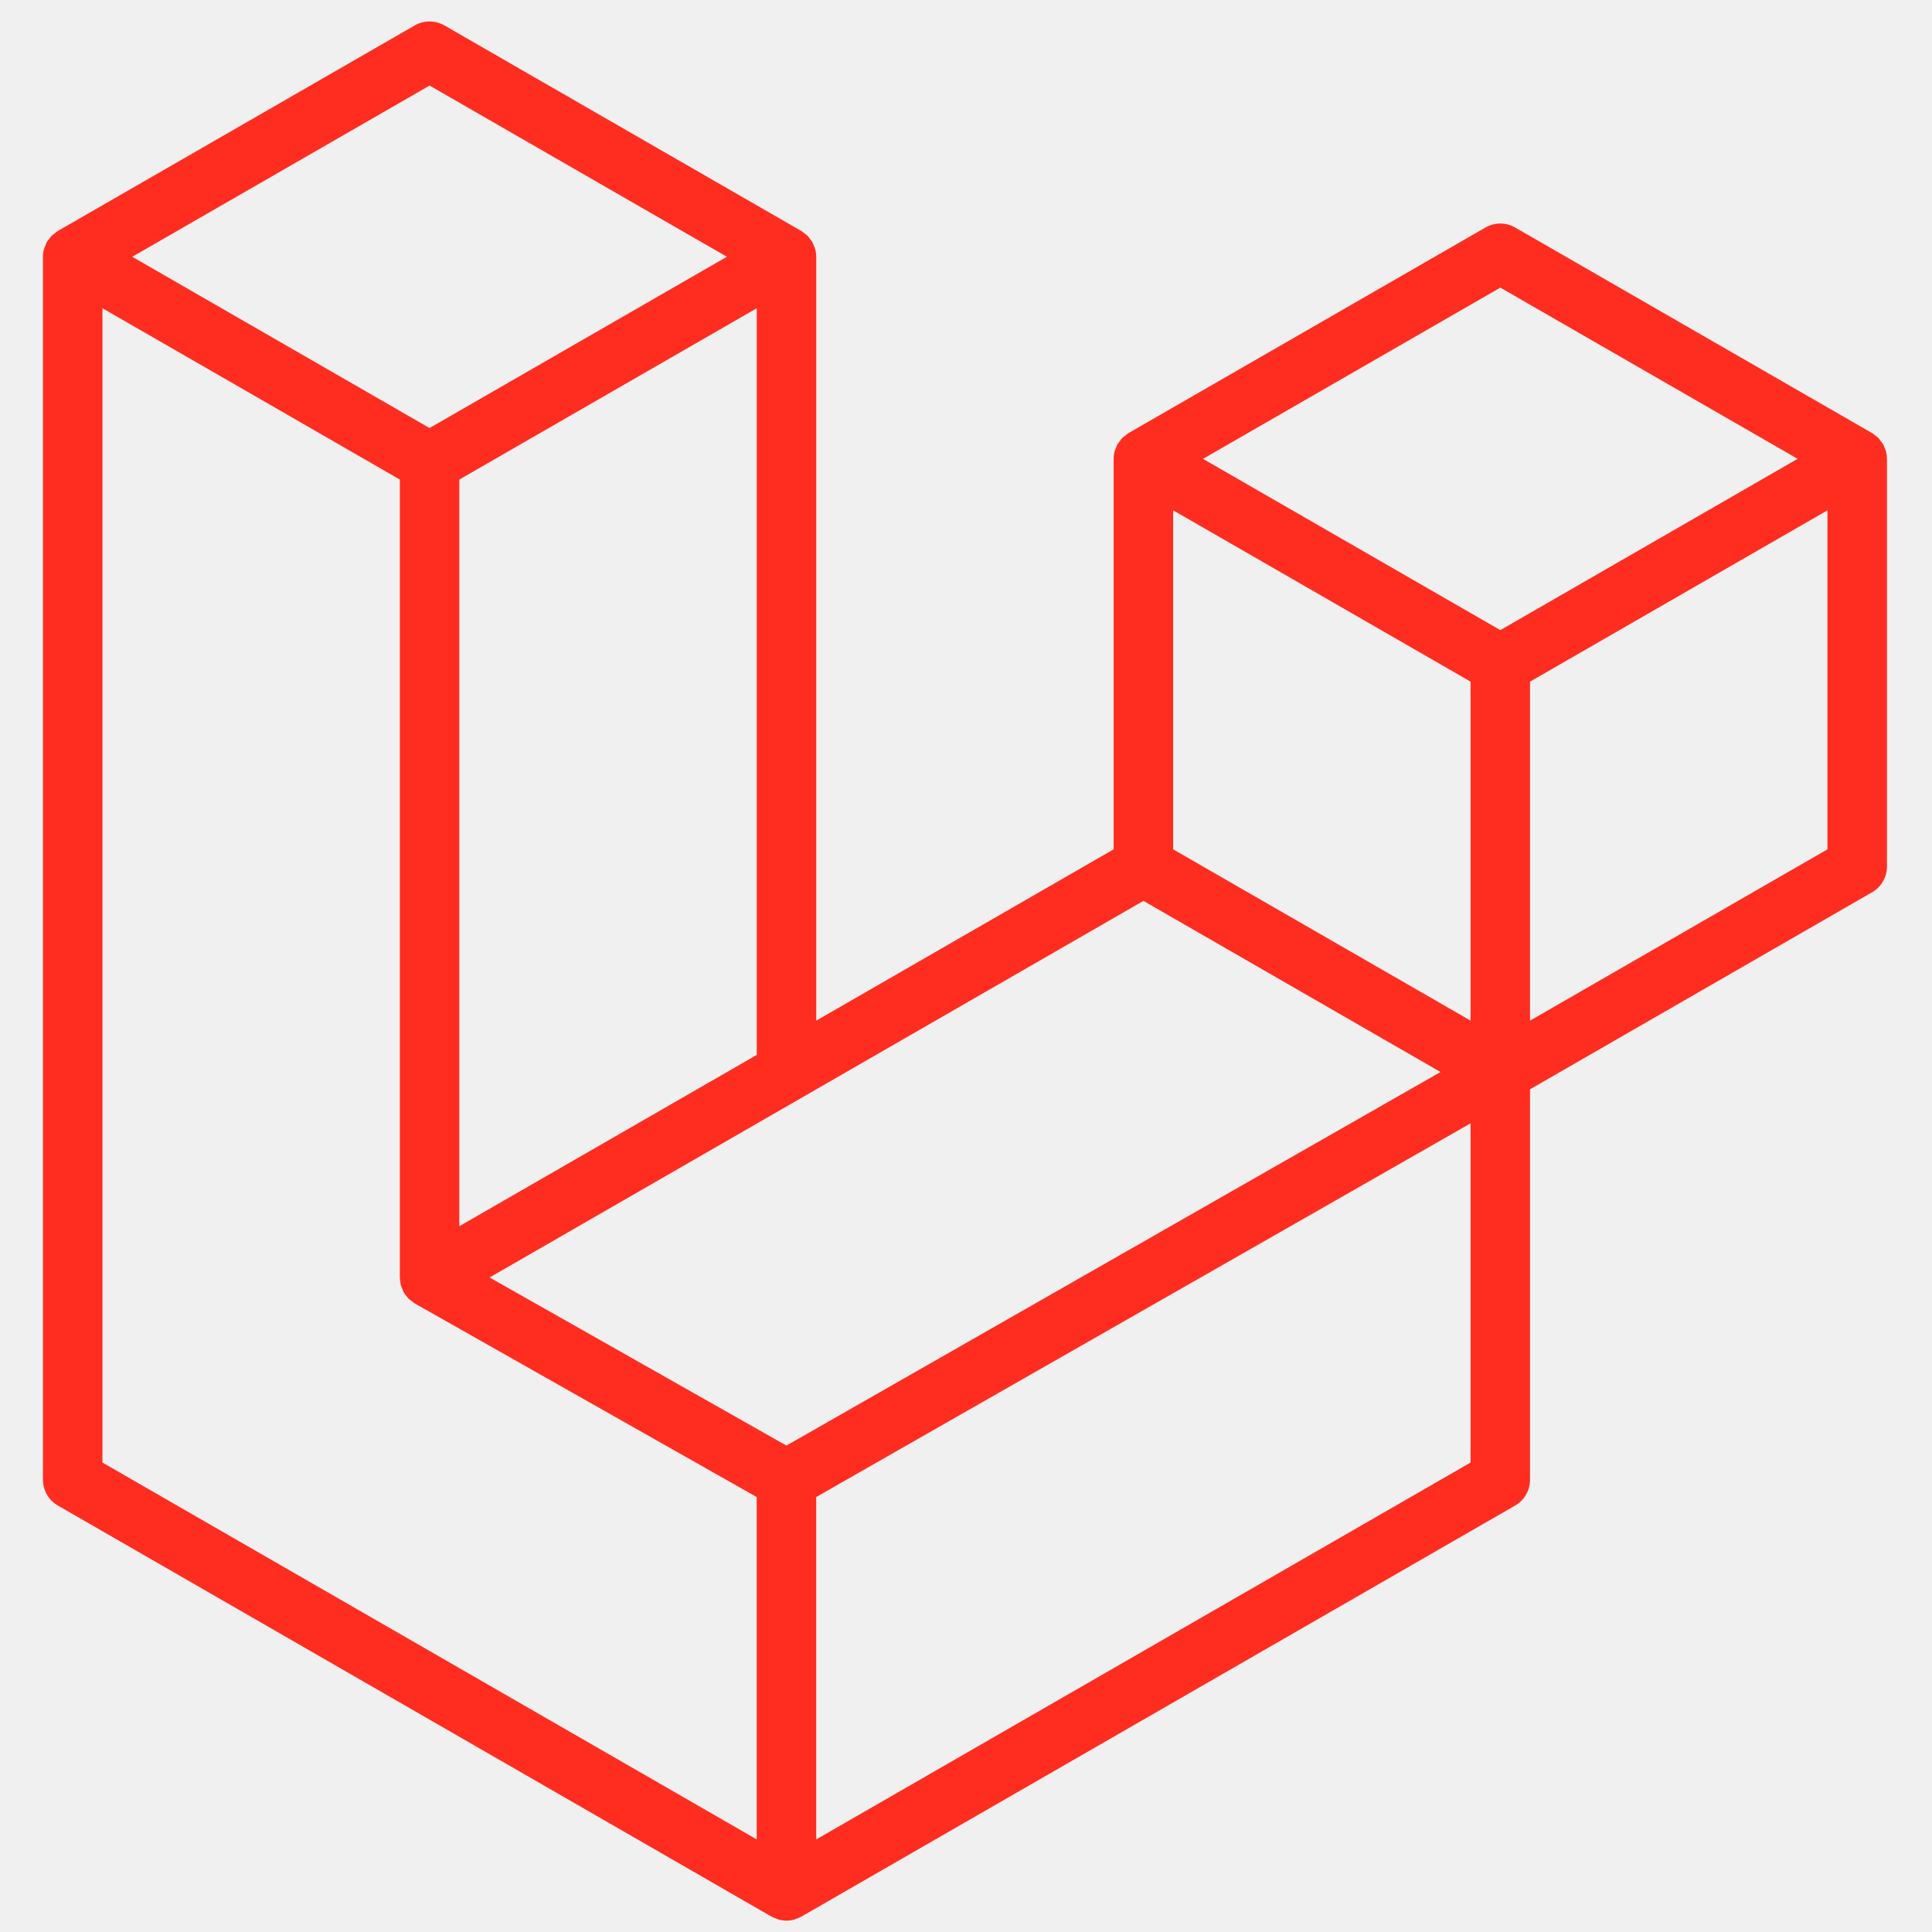
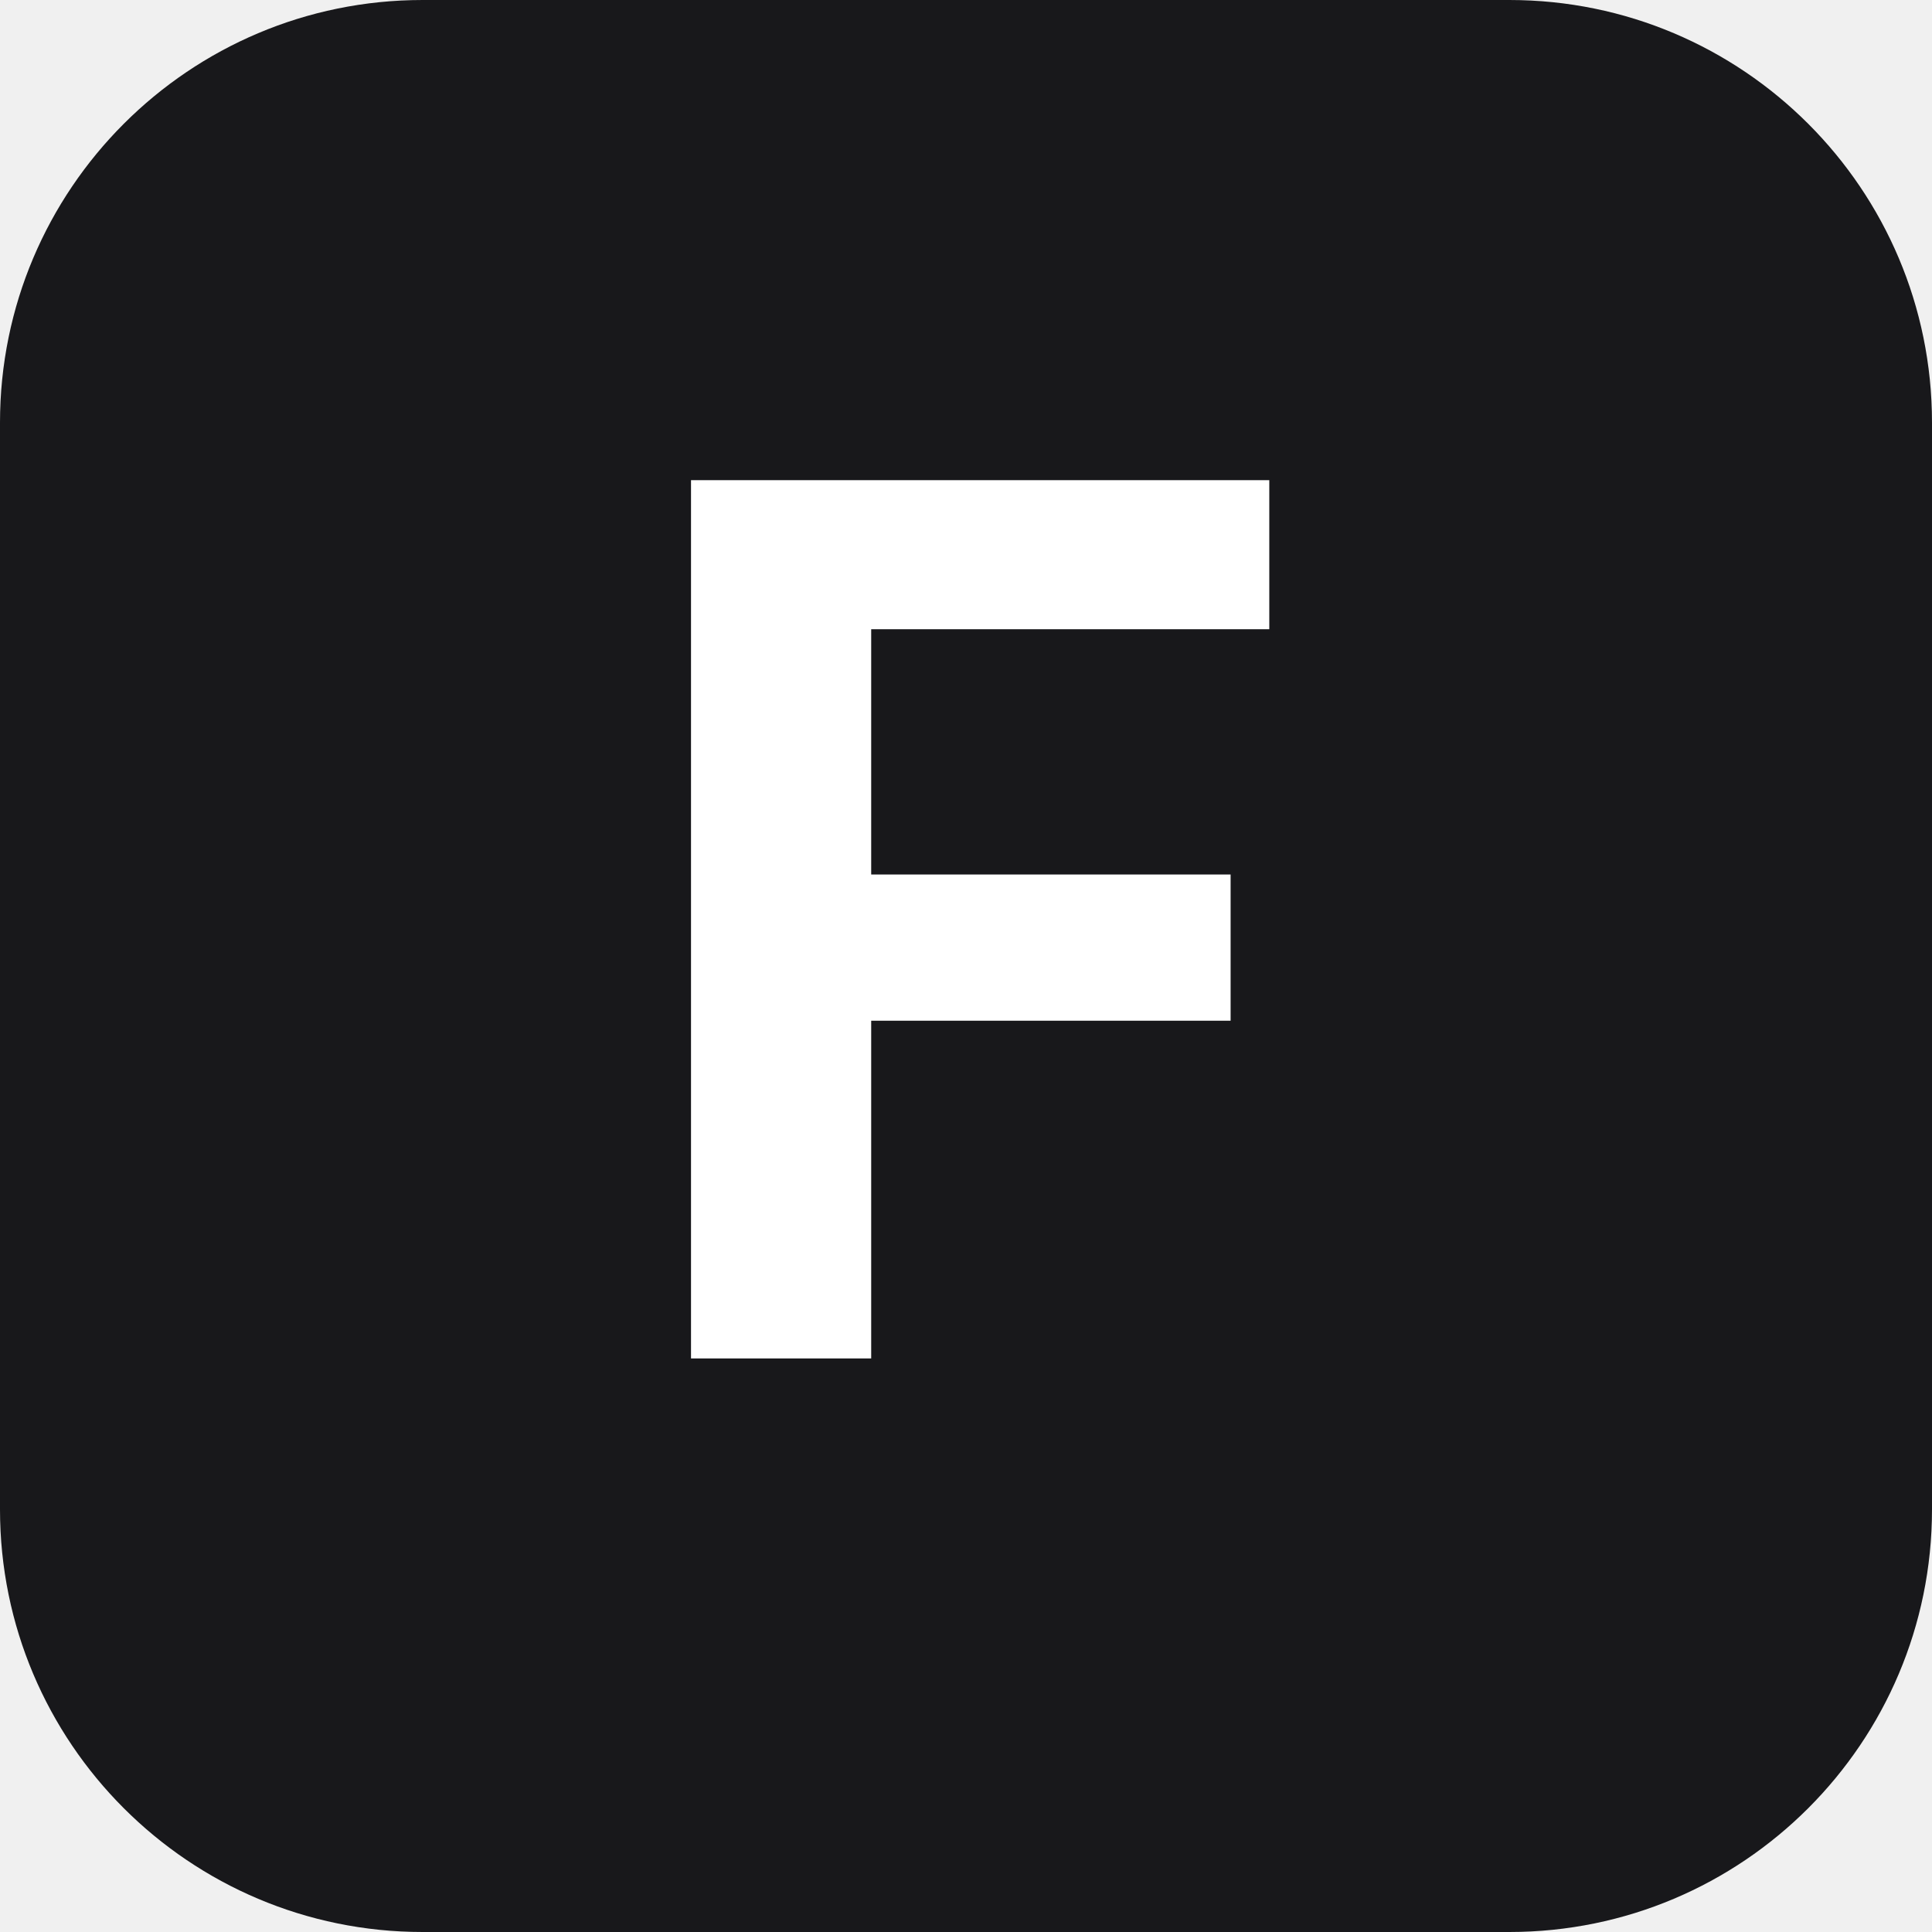
- <svg xmlns="http://www.w3.org/2000/svg" width="166" height="166" viewBox="0 0 166 166" fill="none">
-   <path fill-rule="evenodd" clip-rule="evenodd" d="M162.041 38.759C162.099 38.977 162.129 39.201 162.13 39.426V74.452C162.13 74.902 162.011 75.344 161.786 75.733C161.561 76.122 161.237 76.444 160.847 76.668L131.462 93.594V127.141C131.462 128.054 130.977 128.897 130.186 129.357L68.847 164.683C68.707 164.763 68.554 164.814 68.401 164.868C68.343 164.887 68.289 164.922 68.228 164.938C67.8 165.051 67.349 165.051 66.92 164.938C66.85 164.919 66.786 164.881 66.719 164.855C66.579 164.804 66.432 164.76 66.298 164.683L4.972 129.357C4.583 129.133 4.259 128.81 4.034 128.421C3.808 128.032 3.69 127.591 3.689 127.141L3.689 22.063C3.689 21.834 3.721 21.61 3.779 21.393C3.798 21.32 3.843 21.253 3.868 21.179C3.916 21.045 3.961 20.908 4.031 20.783C4.079 20.7 4.149 20.633 4.206 20.557C4.28 20.454 4.347 20.349 4.433 20.26C4.506 20.186 4.602 20.132 4.685 20.068C4.778 19.992 4.861 19.909 4.966 19.848L35.633 2.185C36.022 1.961 36.462 1.844 36.91 1.844C37.358 1.844 37.798 1.961 38.186 2.185L68.851 19.848H68.857C68.959 19.912 69.045 19.992 69.138 20.065C69.221 20.129 69.313 20.186 69.387 20.257C69.476 20.349 69.54 20.454 69.616 20.557C69.671 20.633 69.744 20.7 69.789 20.783C69.862 20.911 69.904 21.045 69.955 21.179C69.98 21.253 70.025 21.32 70.044 21.396C70.103 21.614 70.133 21.838 70.133 22.063V87.694L95.686 72.974V39.423C95.686 39.2 95.718 38.973 95.775 38.759C95.798 38.683 95.839 38.615 95.865 38.542C95.916 38.408 95.96 38.271 96.031 38.146C96.079 38.063 96.149 37.996 96.203 37.92C96.279 37.818 96.343 37.712 96.433 37.623C96.506 37.549 96.599 37.495 96.681 37.431C96.777 37.355 96.86 37.272 96.962 37.211L127.633 19.548C128.021 19.324 128.461 19.206 128.91 19.206C129.358 19.206 129.798 19.324 130.186 19.548L160.85 37.211C160.959 37.275 161.042 37.355 161.137 37.428C161.217 37.492 161.31 37.549 161.383 37.62C161.473 37.712 161.536 37.818 161.613 37.92C161.67 37.996 161.741 38.063 161.785 38.146C161.859 38.271 161.9 38.408 161.951 38.542C161.98 38.615 162.021 38.683 162.041 38.759ZM157.018 72.974V43.848L146.287 50.028L131.462 58.568V87.694L157.021 72.974H157.018ZM126.354 125.663V96.518L111.771 104.85L70.13 128.626V158.046L126.354 125.663ZM8.801 26.485V125.663L65.018 158.043V128.629L35.649 112L35.64 111.994L35.627 111.988C35.528 111.93 35.445 111.847 35.353 111.777C35.273 111.713 35.18 111.662 35.11 111.592L35.104 111.582C35.021 111.502 34.963 111.403 34.893 111.314C34.829 111.228 34.753 111.154 34.702 111.065L34.699 111.055C34.641 110.96 34.606 110.845 34.565 110.736C34.523 110.64 34.469 110.551 34.443 110.449C34.411 110.328 34.405 110.197 34.392 110.072C34.379 109.976 34.354 109.881 34.354 109.785V109.778V41.205L19.532 32.662L8.801 26.485ZM36.913 7.35L11.364 22.063L36.907 36.777L62.453 22.06L36.907 7.35H36.913ZM50.2 99.174L65.022 90.637V26.485L54.291 32.665L39.466 41.205V105.357L50.2 99.174ZM128.91 24.713L103.363 39.426L128.91 54.14L154.453 39.423L128.91 24.713ZM126.354 58.568L111.529 50.028L100.798 43.848V72.974L115.619 81.511L126.354 87.694V58.568ZM67.571 124.205L105.042 102.803L123.772 92.109L98.245 77.405L68.854 94.334L42.066 109.762L67.571 124.205Z" fill="#FF2D20" />
+ <svg xmlns="http://www.w3.org/2000/svg" width="32" height="32" viewBox="0 0 32 32" fill="none">
+   <rect width="32" height="32" rx="7" fill="#18181B" />
+   <text x="16" y="22.5" text-anchor="middle" font-family="Inter, -apple-system, BlinkMacSystemFont, sans-serif" font-weight="700" font-size="20" fill="white">F</text>
</svg>
